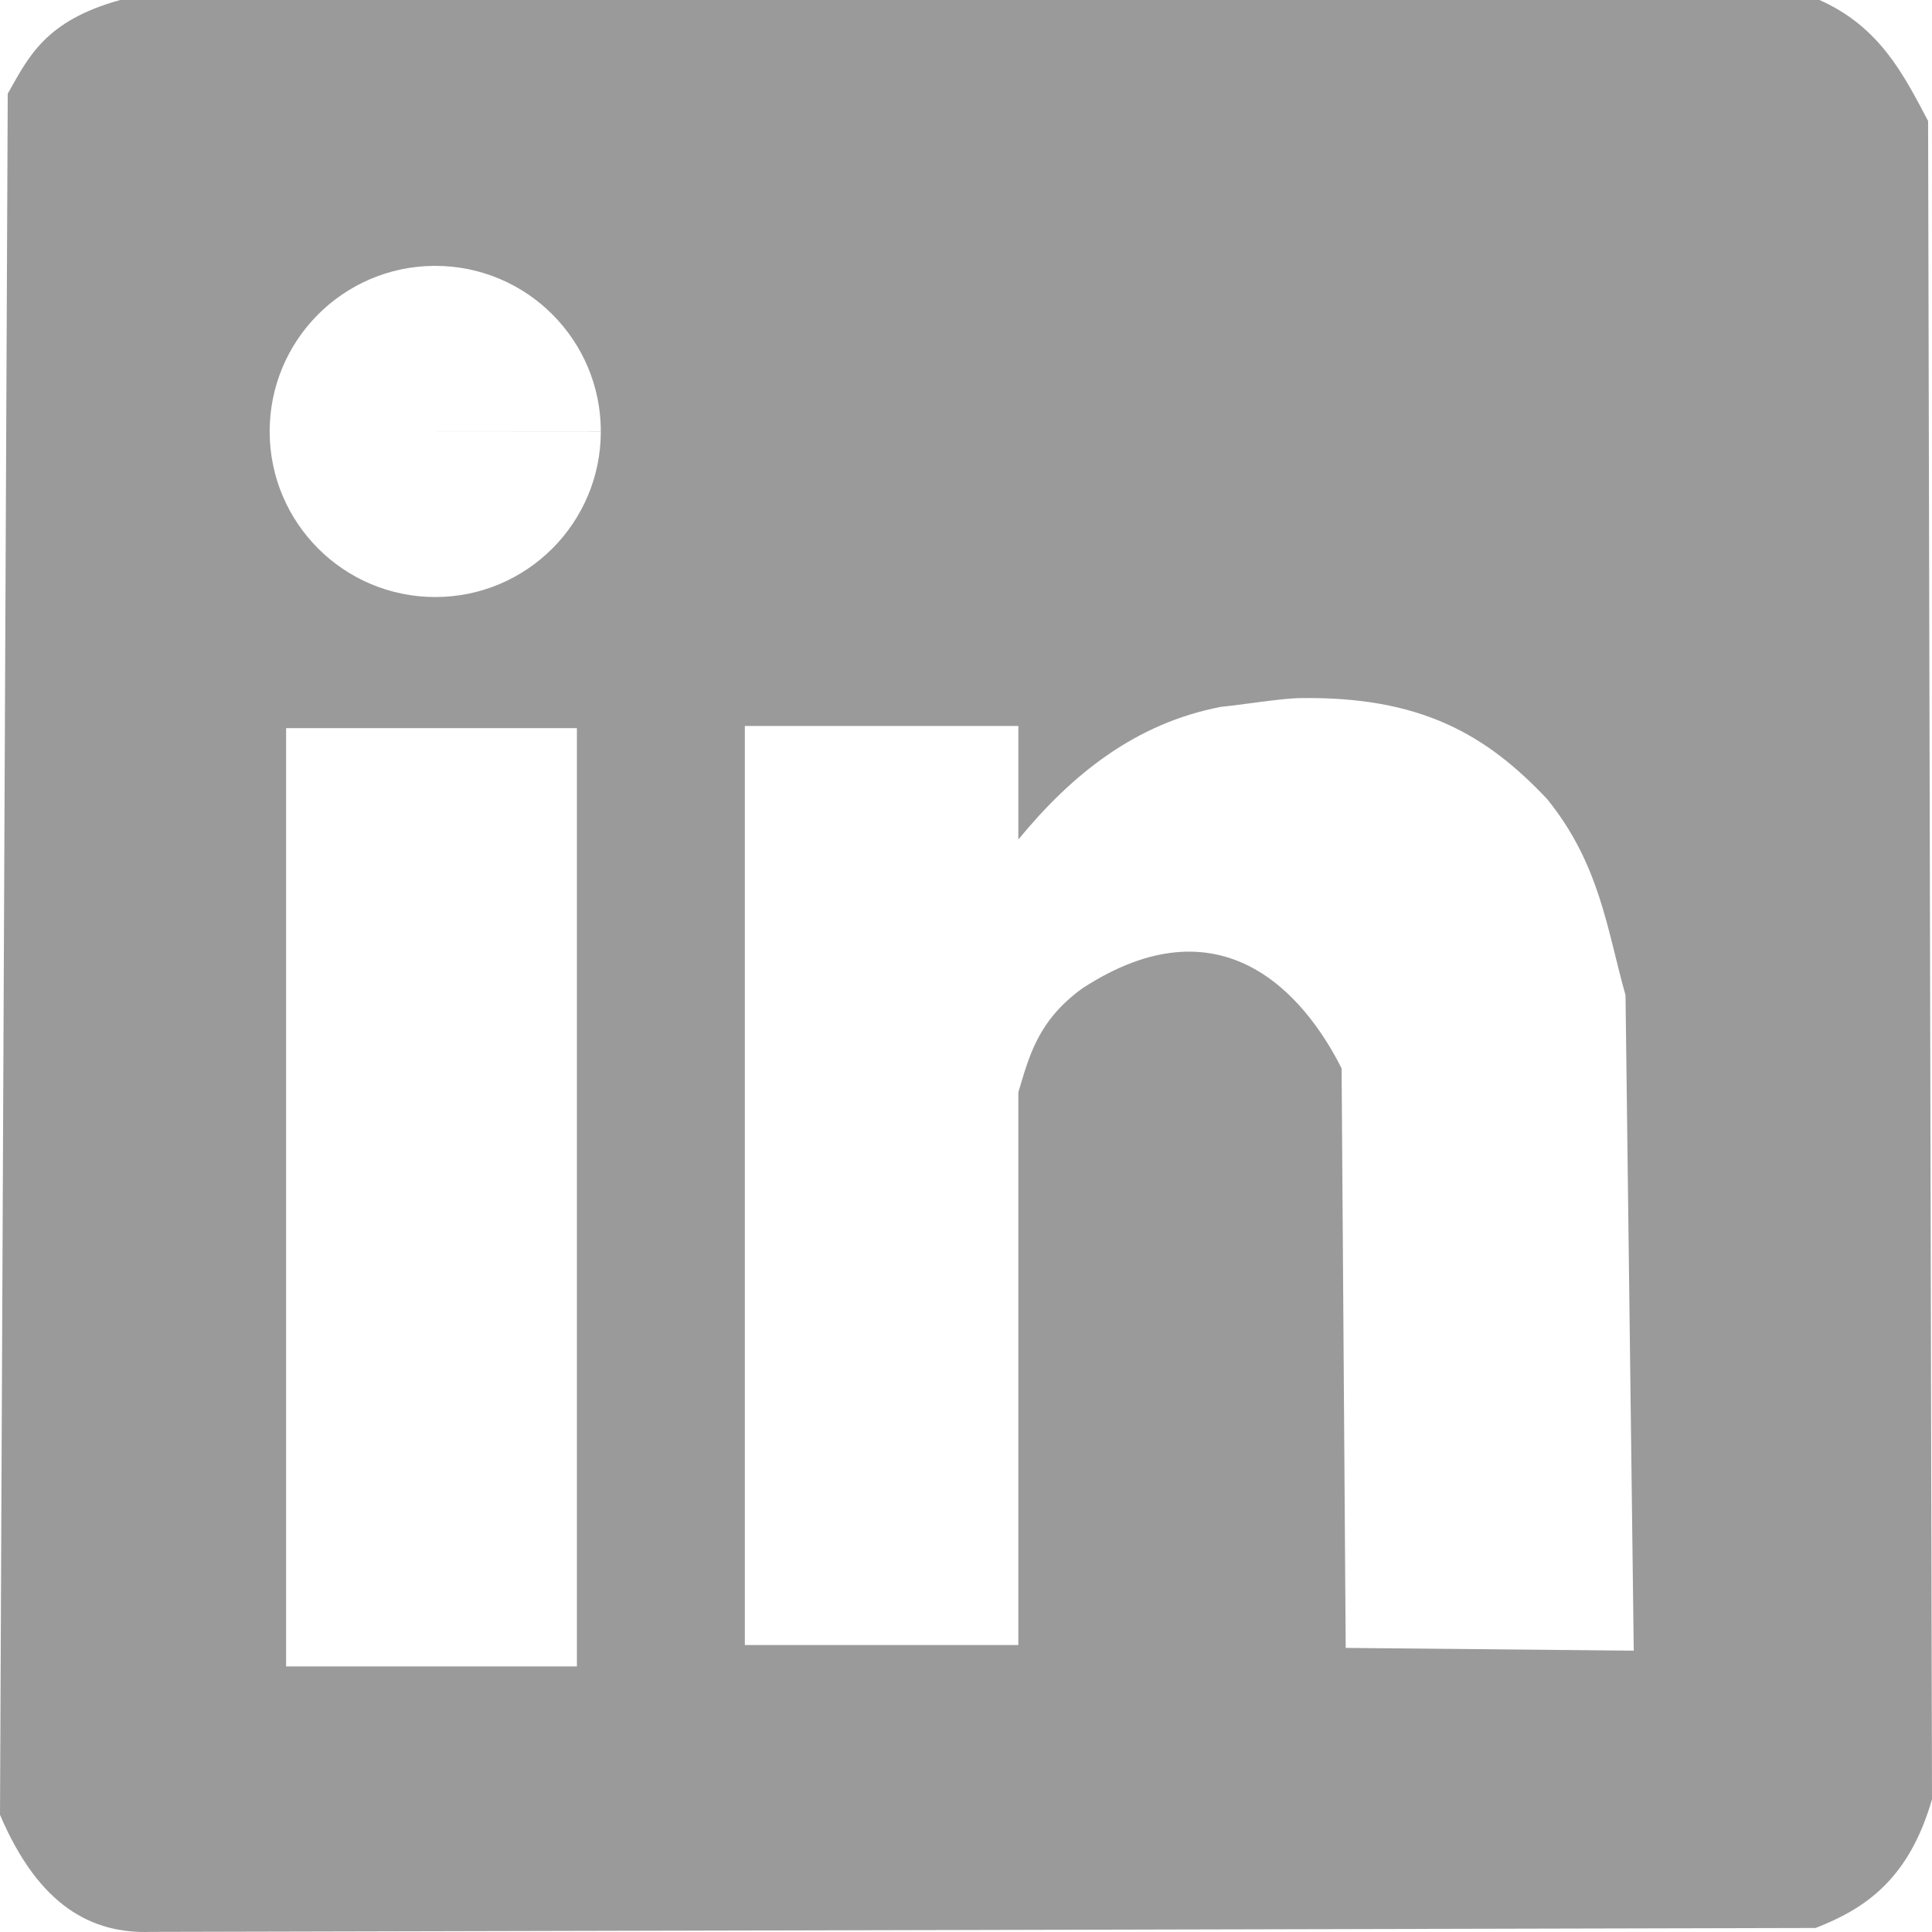
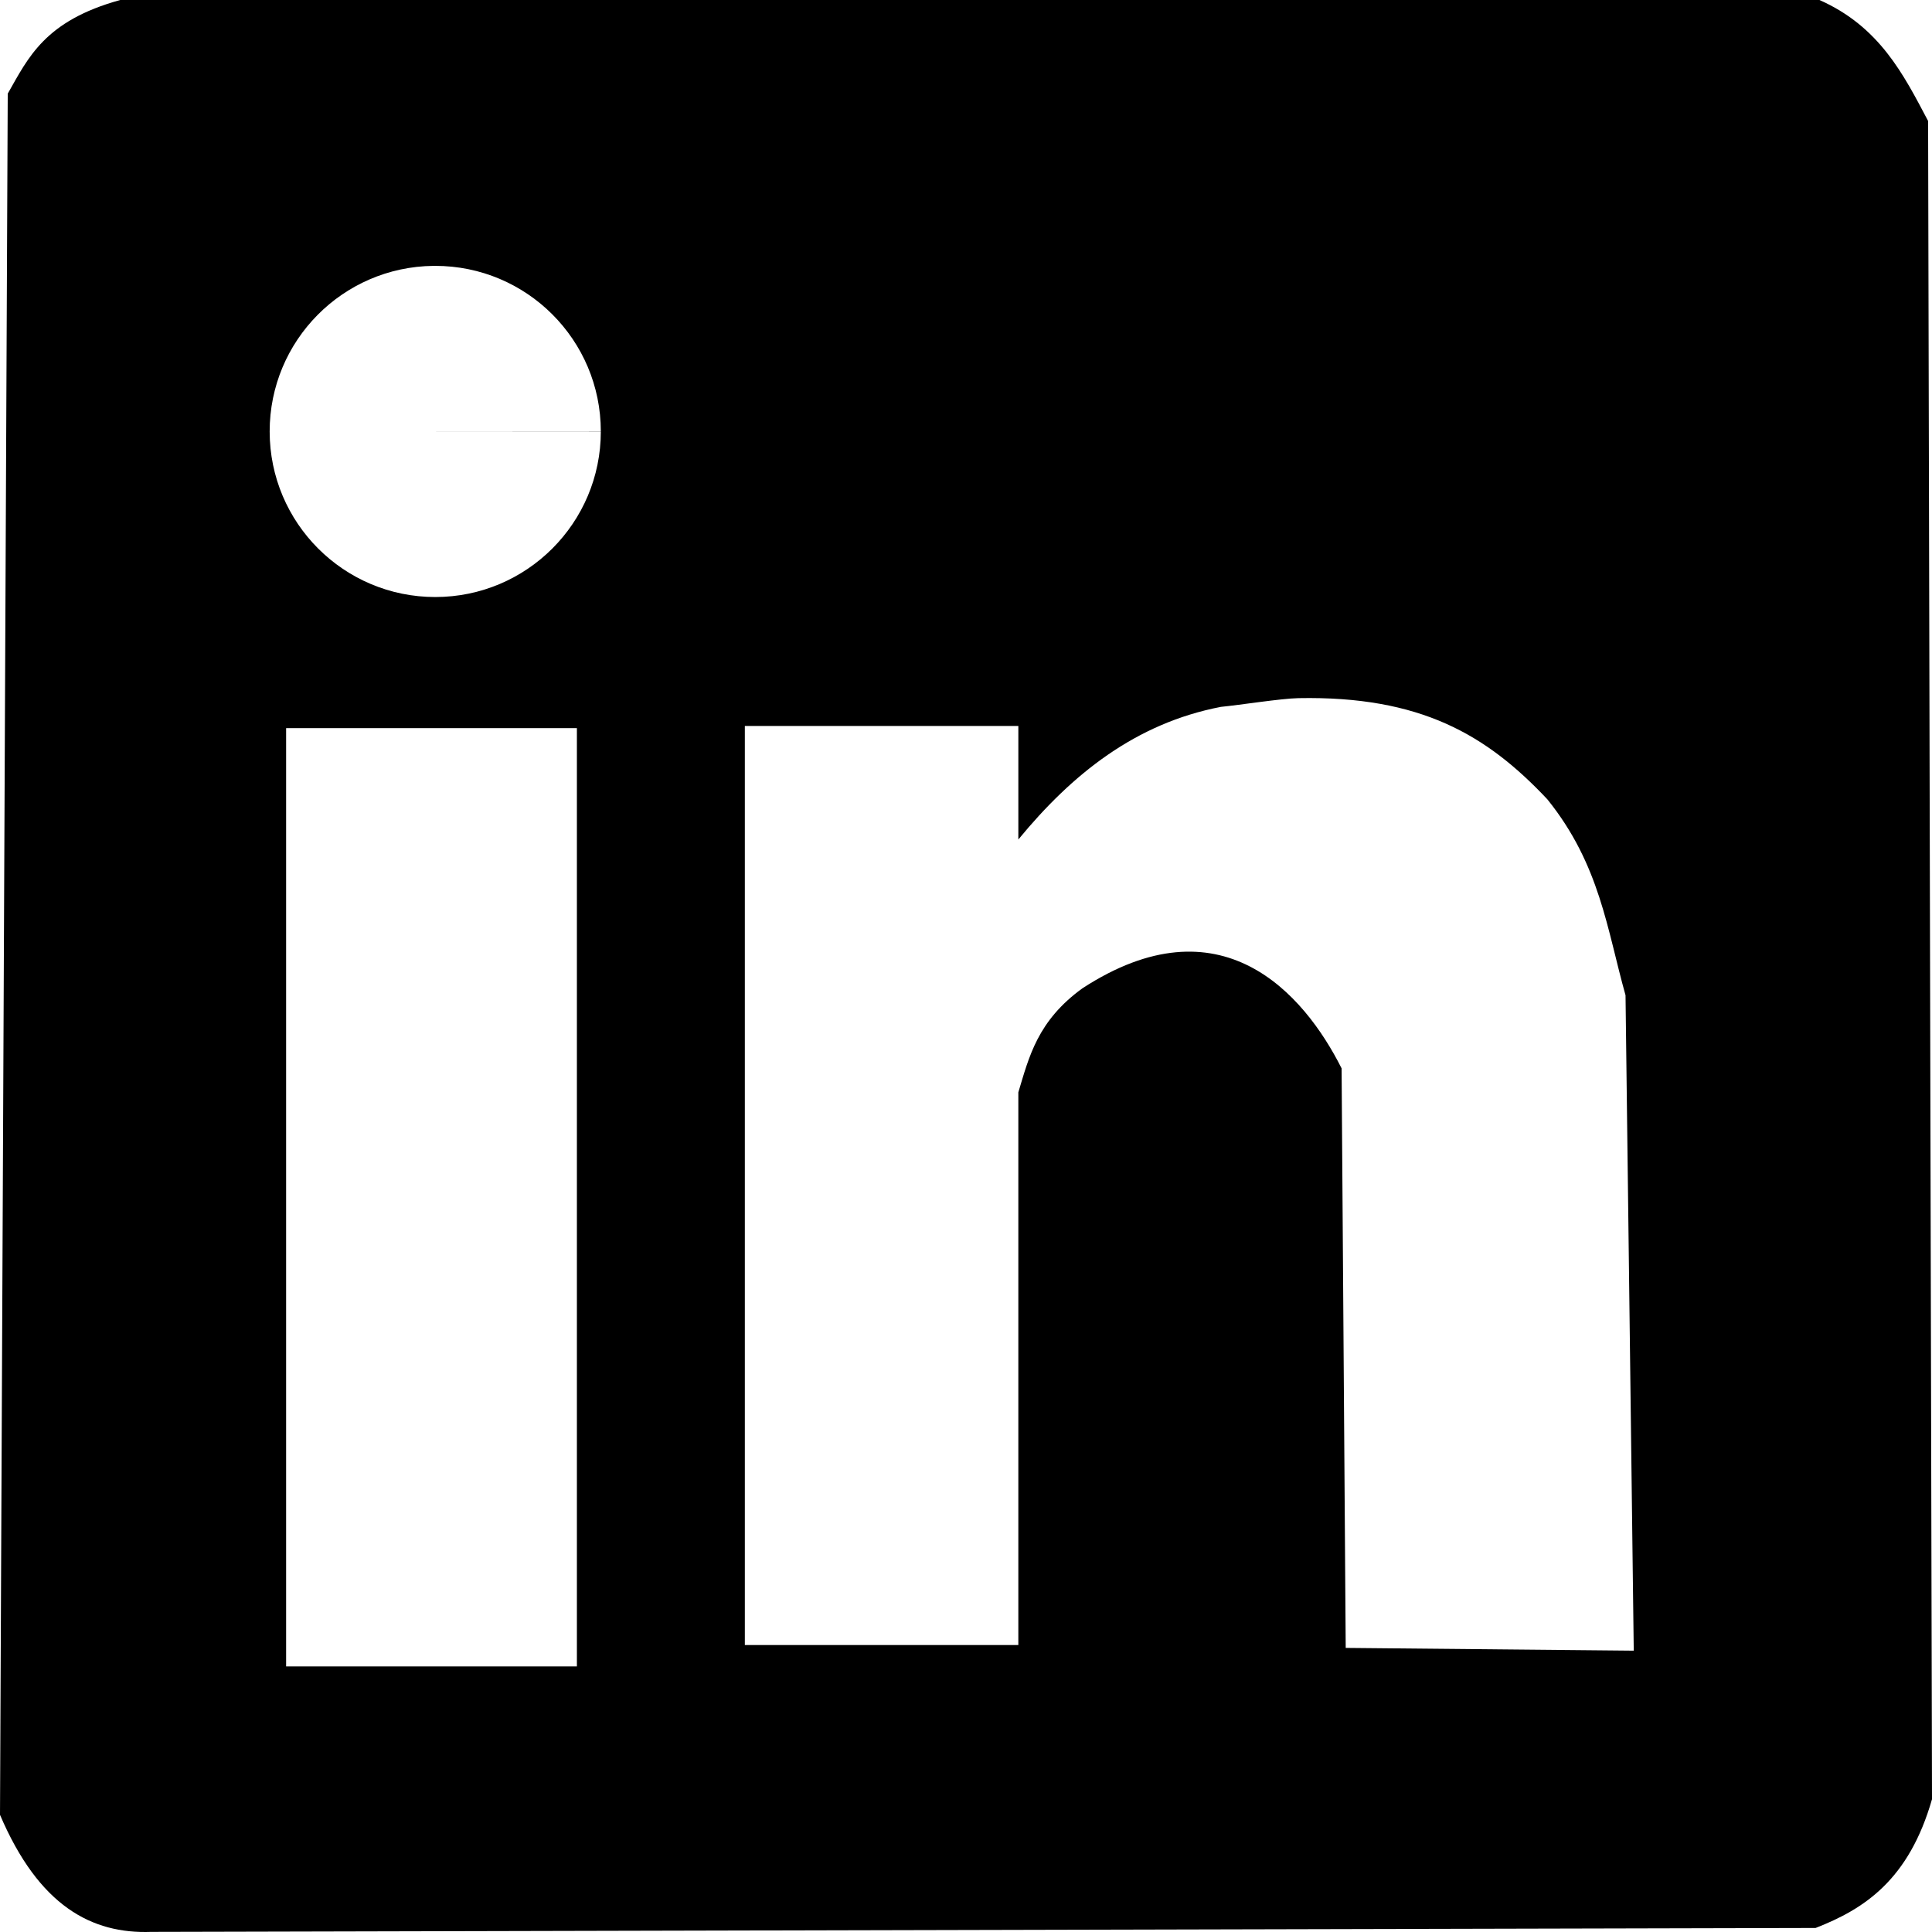
- <svg xmlns="http://www.w3.org/2000/svg" version="1.1" id="svg833" width="225" height="225" viewBox="0 0 225 225">
+ <svg xmlns="http://www.w3.org/2000/svg" viewBox="0 0 225 225" height="225" width="225" id="svg833" version="1.1">
  <defs id="defs837" />
-   <g id="layer1" style="display:inline;opacity:1">
-     <path id="path846" style="fill:#363636;fill-opacity:0.5;stroke:#000000;stroke-width:0;stroke-linecap:butt;stroke-linejoin:miter;stroke-miterlimit:4;stroke-dasharray:none;stroke-opacity:1" d="M 14.006,5e-7 C 5.203,2.419 3.285,6.728 0.901,10.908 L 5.0045936e-7,211.353 C 4.531,221.978 10.683,225.239 17.616,224.987 l 193.826,-0.456 c 5.674,-2.209 10.864,-5.594 13.559,-14.996 L 224.546,14.09 C 221.665,8.626 218.883,3.104 211.895,5e-7 Z M 50.49,30.963 h 0.007 c 0.062,-2.98e-4 0.124,-2.98e-4 0.185,0 10.648,-0.003 19.283,8.624 19.29,19.271 l -19.284,0.013 h 19.284 c 0,10.647 -8.629,19.279 -19.277,19.283 -10.65,0.003 -19.286,-8.628 -19.29,-19.277 -0.004,-10.575 8.51,-19.18 19.085,-19.29 z M 151.22,81.305 c 14.196,-0.27 21.899,4.247 28.983,11.782 6.136,7.606 6.961,15.212 9.105,22.819 l 0.958,76.33 -33.545,-0.322 -0.479,-67.492 c -4.425,-8.794 -14.105,-19.798 -30.19,-9.32 -5.221,3.787 -6.205,7.96 -7.457,12.11 v 64.368 H 86.744 V 84.545 h 31.852 v 13.222 c 6.276,-7.634 13.659,-13.532 23.59,-15.446 2.183,-0.209 7.007,-0.977 9.035,-1.016 z m -117.899,3.49 h 33.864 V 194.069 h -33.864 z" />
+   <g style="display:inline;opacity:1" id="layer1">
+     <path d="M 14.006,5e-7 C 5.203,2.419 3.285,6.728 0.901,10.908 L 5.0045936e-7,211.353 C 4.531,221.978 10.683,225.239 17.616,224.987 l 193.826,-0.456 c 5.674,-2.209 10.864,-5.594 13.559,-14.996 L 224.546,14.09 C 221.665,8.626 218.883,3.104 211.895,5e-7 Z M 50.49,30.963 h 0.007 c 0.062,-2.98e-4 0.124,-2.98e-4 0.185,0 10.648,-0.003 19.283,8.624 19.29,19.271 l -19.284,0.013 h 19.284 c 0,10.647 -8.629,19.279 -19.277,19.283 -10.65,0.003 -19.286,-8.628 -19.29,-19.277 -0.004,-10.575 8.51,-19.18 19.085,-19.29 z M 151.22,81.305 c 14.196,-0.27 21.899,4.247 28.983,11.782 6.136,7.606 6.961,15.212 9.105,22.819 l 0.958,76.33 -33.545,-0.322 -0.479,-67.492 c -4.425,-8.794 -14.105,-19.798 -30.19,-9.32 -5.221,3.787 -6.205,7.96 -7.457,12.11 v 64.368 H 86.744 V 84.545 h 31.852 v 13.222 c 6.276,-7.634 13.659,-13.532 23.59,-15.446 2.183,-0.209 7.007,-0.977 9.035,-1.016 z m -117.899,3.49 h 33.864 V 194.069 h -33.864 z" style="fill:#000000;fill-opacity:1;stroke:#000000;stroke-width:0;stroke-linecap:butt;stroke-linejoin:miter;stroke-miterlimit:4;stroke-dasharray:none;stroke-opacity:1" id="path846" />
  </g>
</svg>
